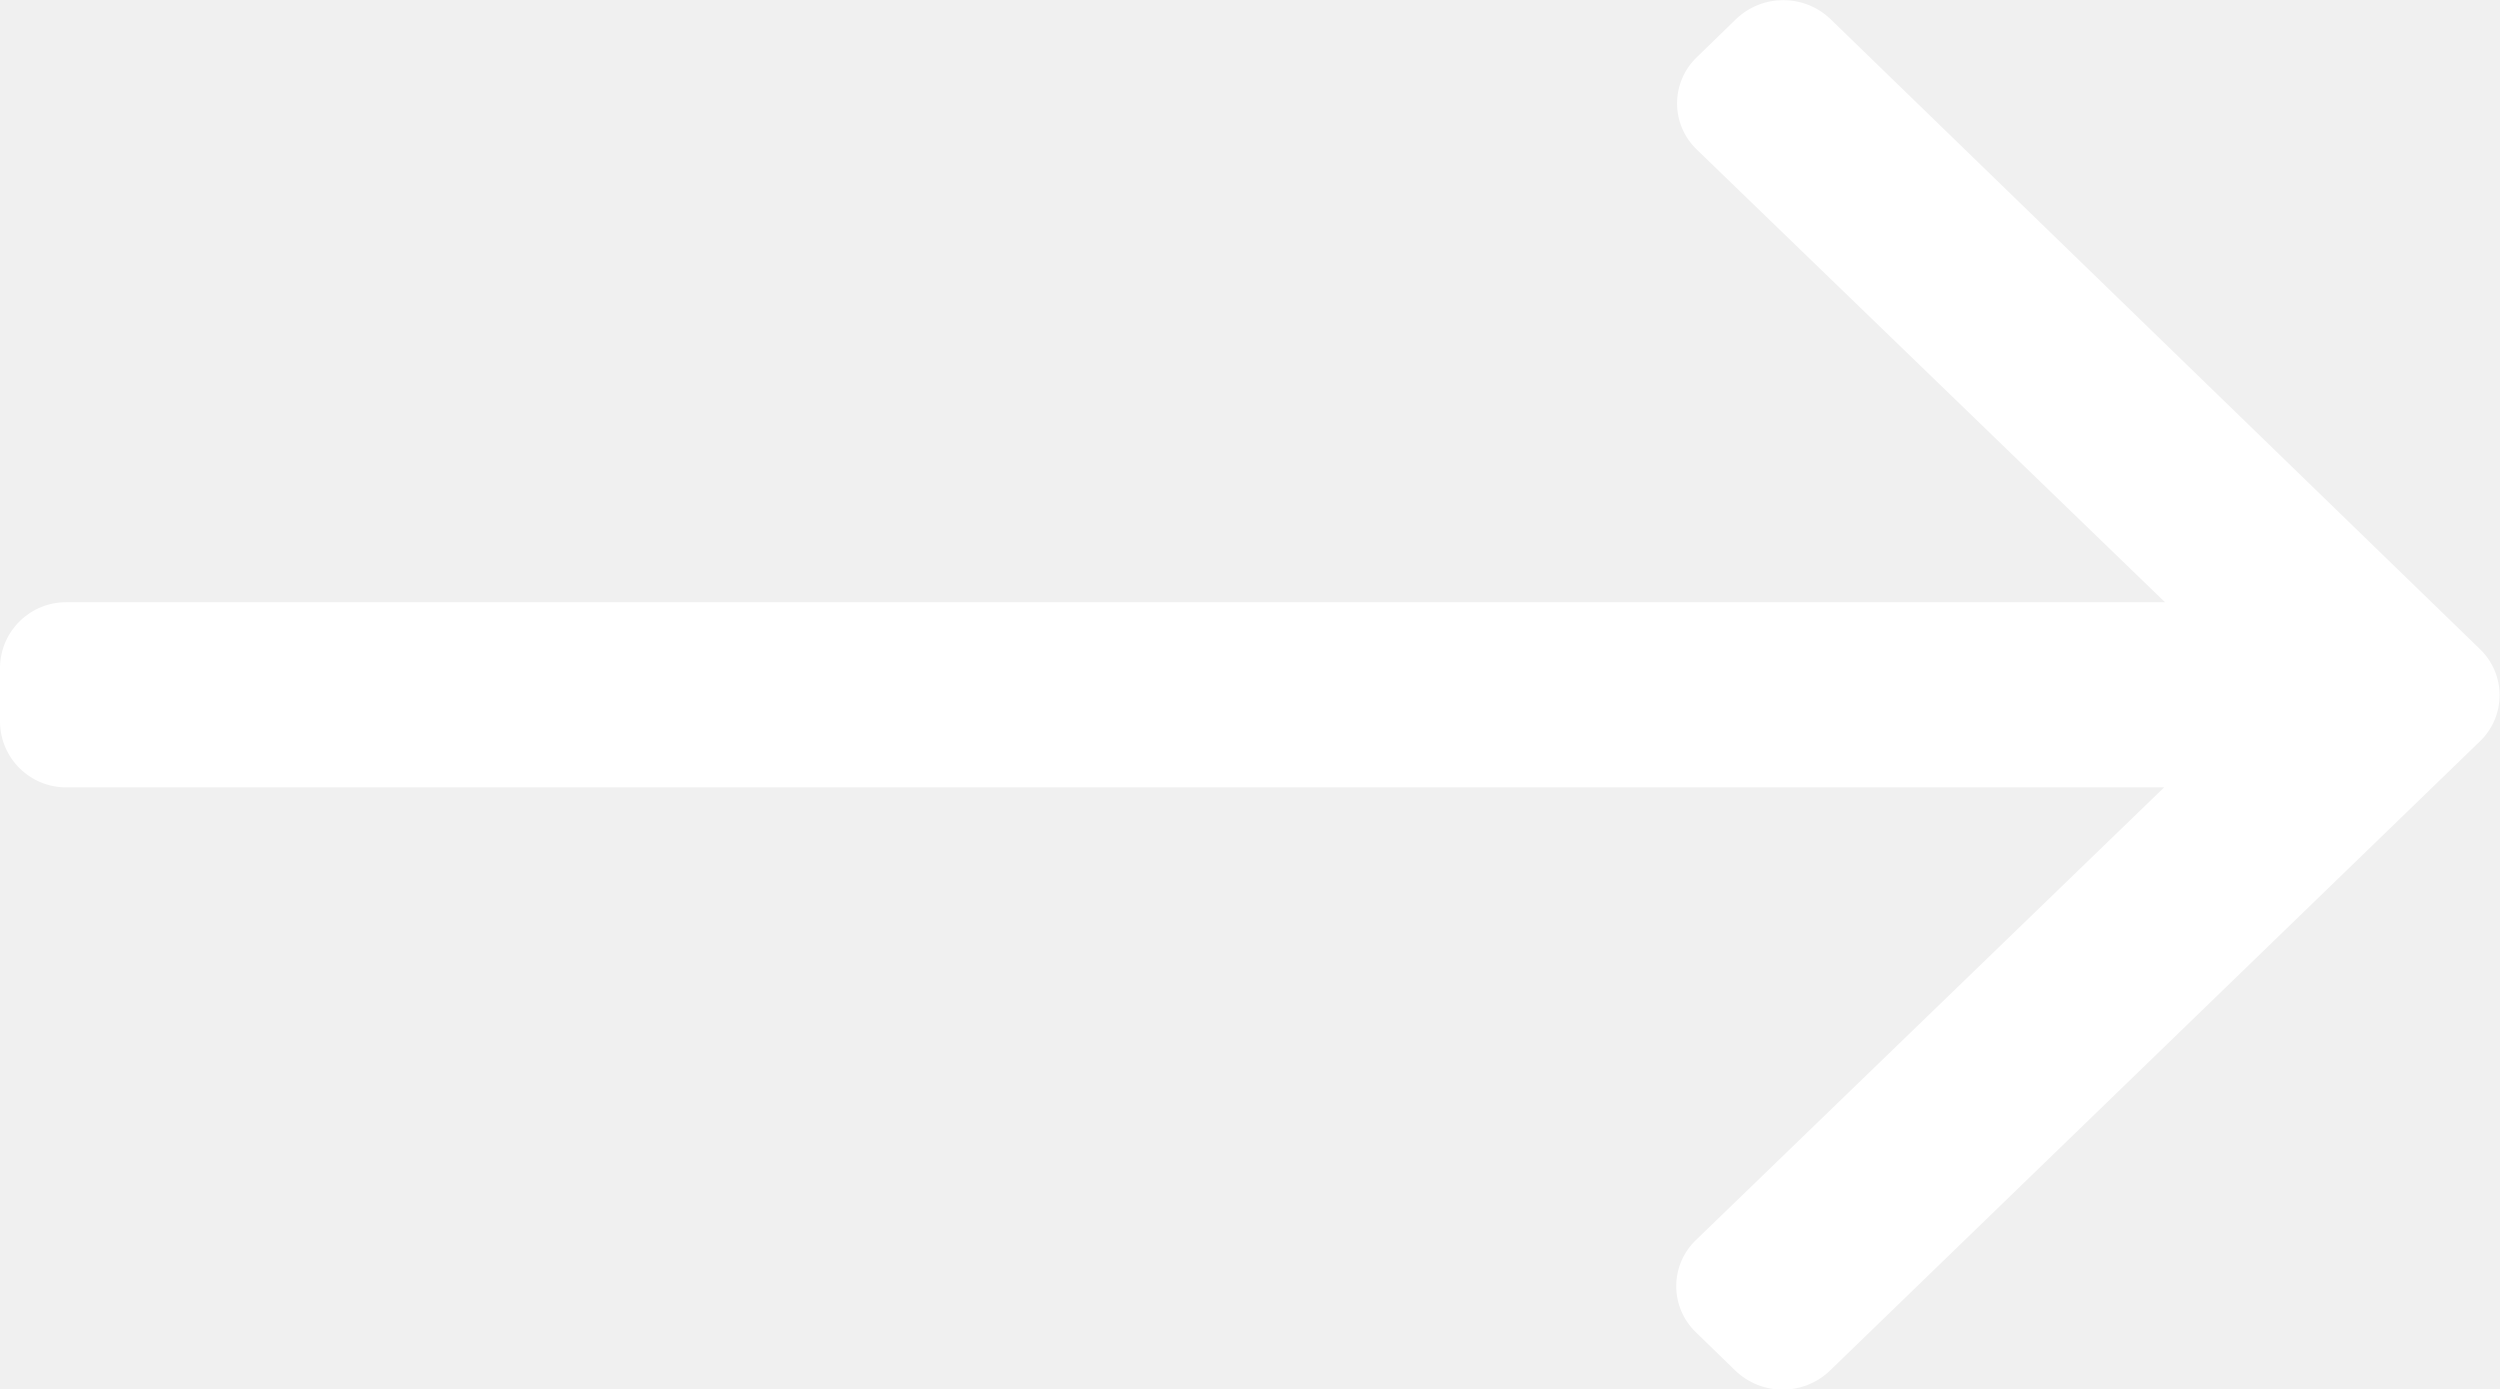
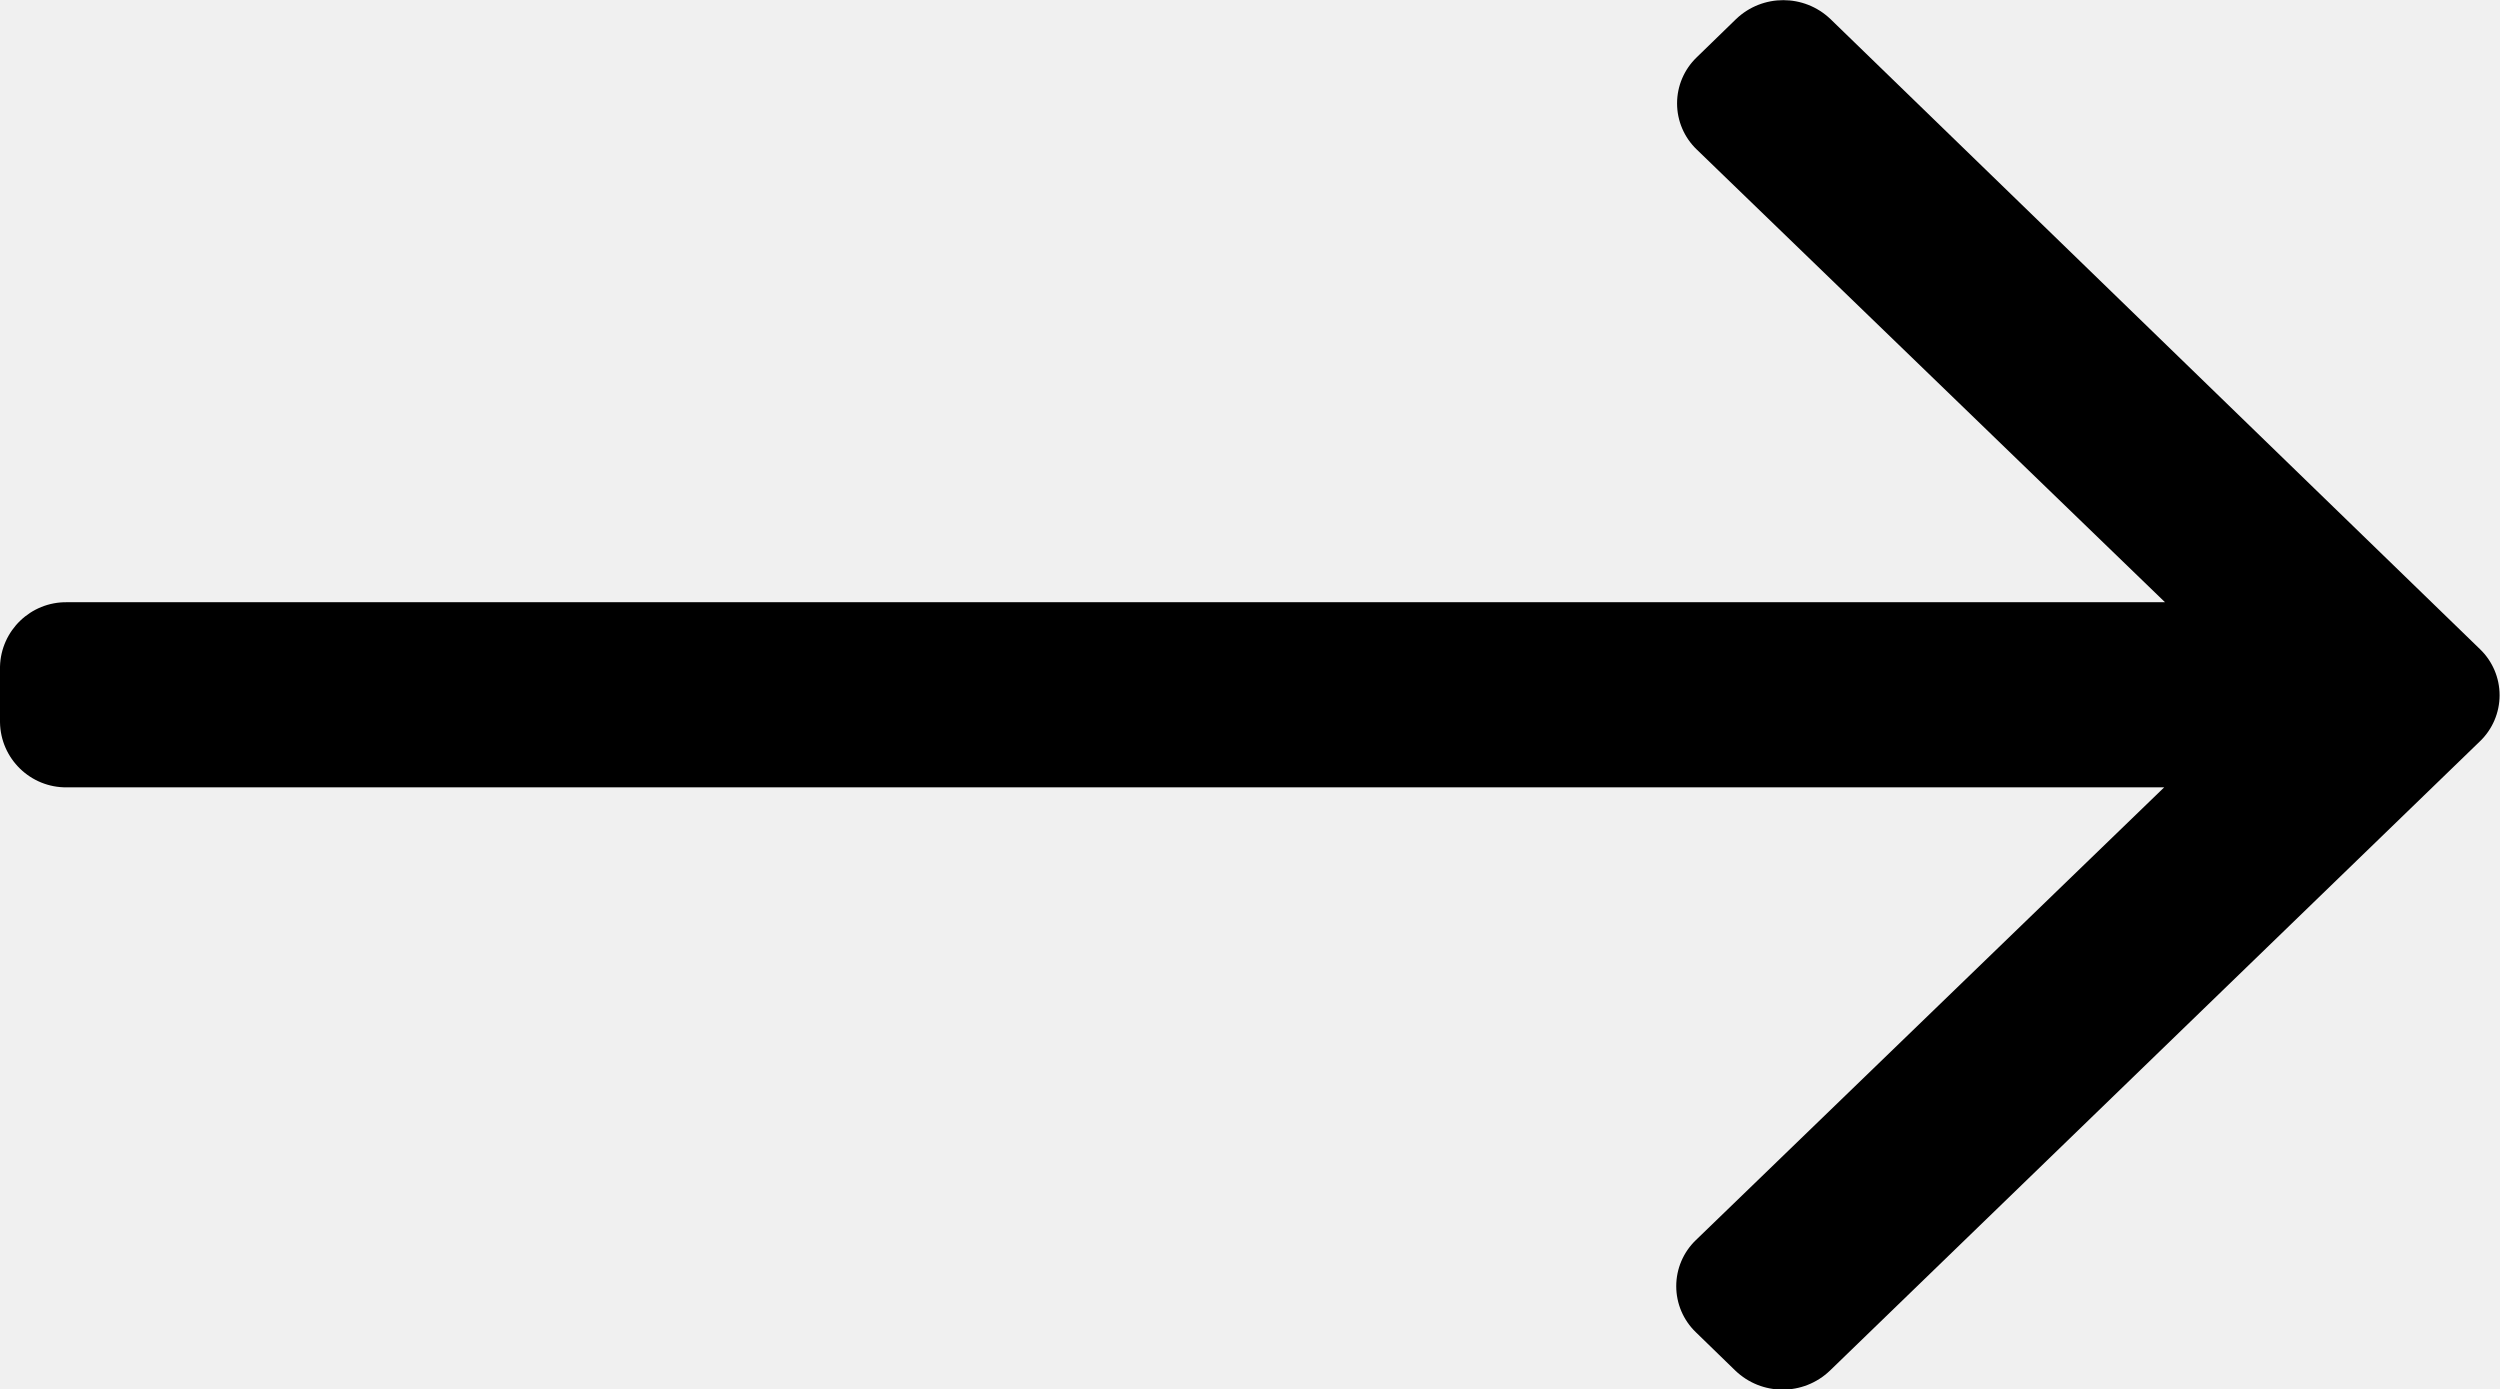
<svg xmlns="http://www.w3.org/2000/svg" width="18" height="10" viewBox="0 0 18 10">
-   <path id="Path" d="M12.5.137l-.284.276a.46.46,0,0,0,0,.663l3.372,3.26H.482A.476.476,0,0,0,0,4.8V5.2a.476.476,0,0,0,.482.469h15.1l-3.372,3.26a.46.46,0,0,0,0,.663l.284.276a.492.492,0,0,0,.682,0l4.68-4.531a.46.46,0,0,0,0-.663L13.179.137A.492.492,0,0,0,12.5.137Z" fill="#fff" />
+   <path id="Path" d="M12.5.137l-.284.276a.46.46,0,0,0,0,.663l3.372,3.26H.482A.476.476,0,0,0,0,4.8V5.2a.476.476,0,0,0,.482.469h15.1l-3.372,3.26a.46.46,0,0,0,0,.663l.284.276a.492.492,0,0,0,.682,0l4.68-4.531a.46.46,0,0,0,0-.663L13.179.137A.492.492,0,0,0,12.5.137Z" />
</svg>
